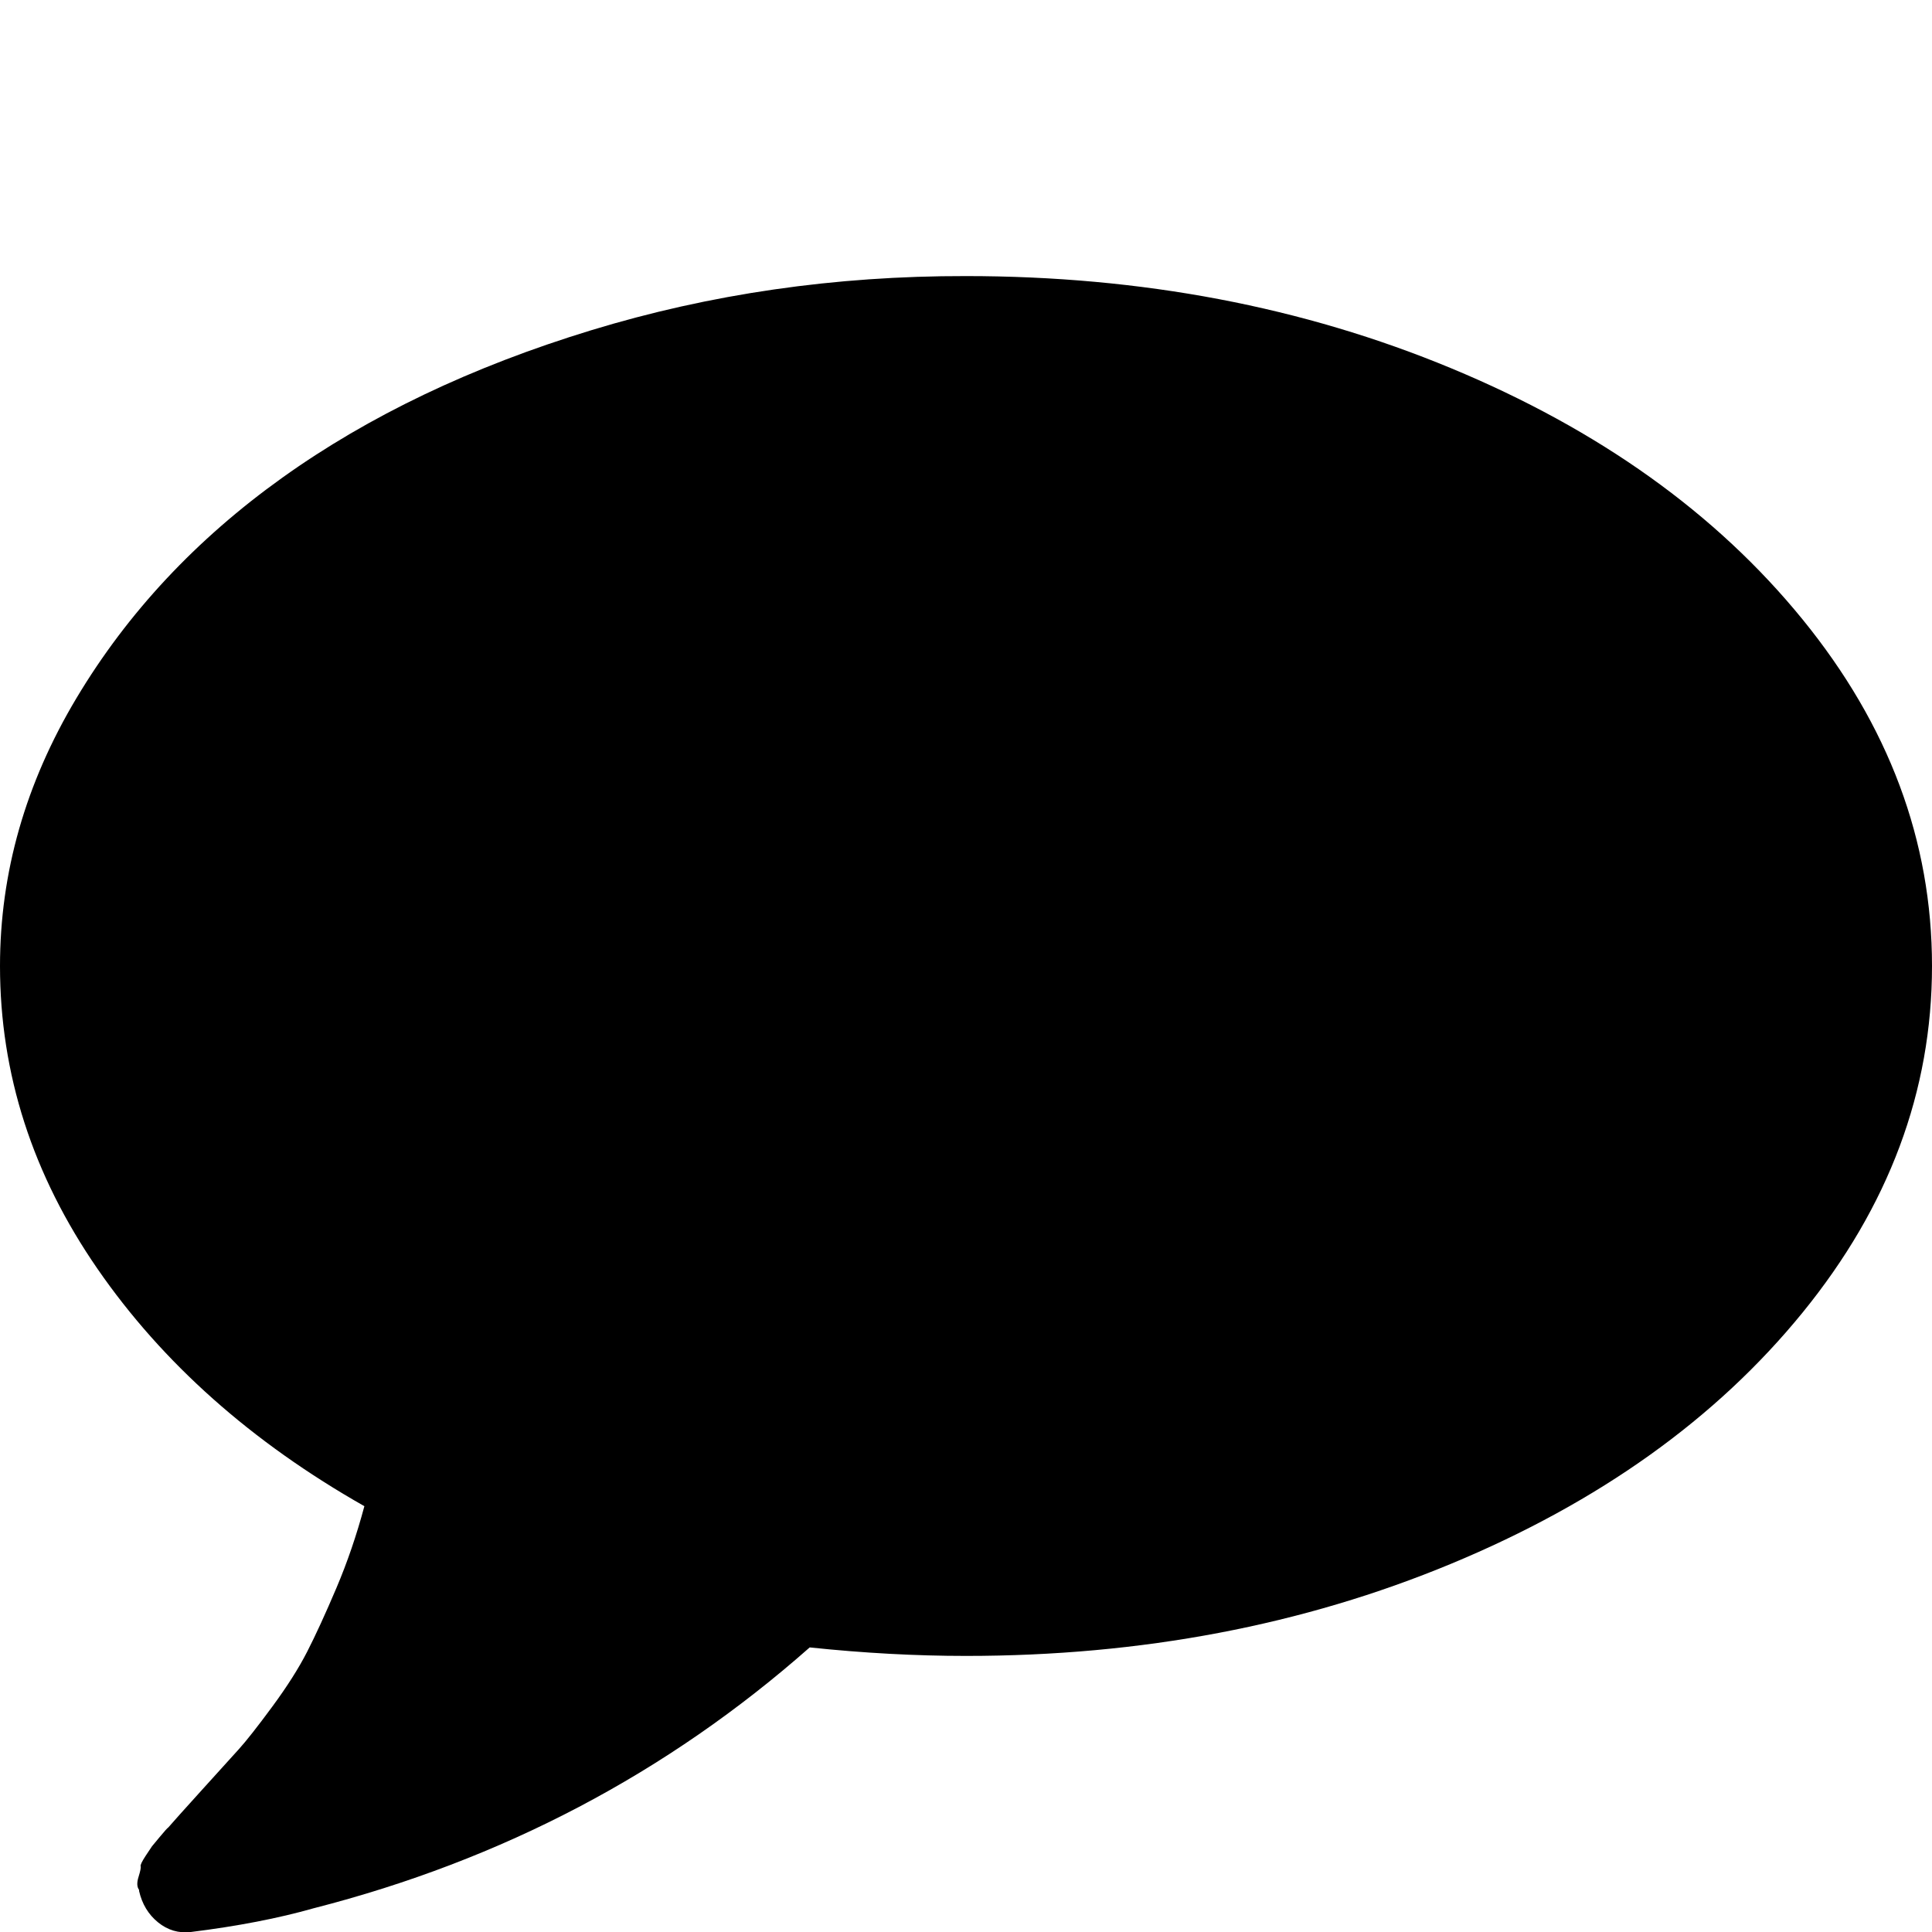
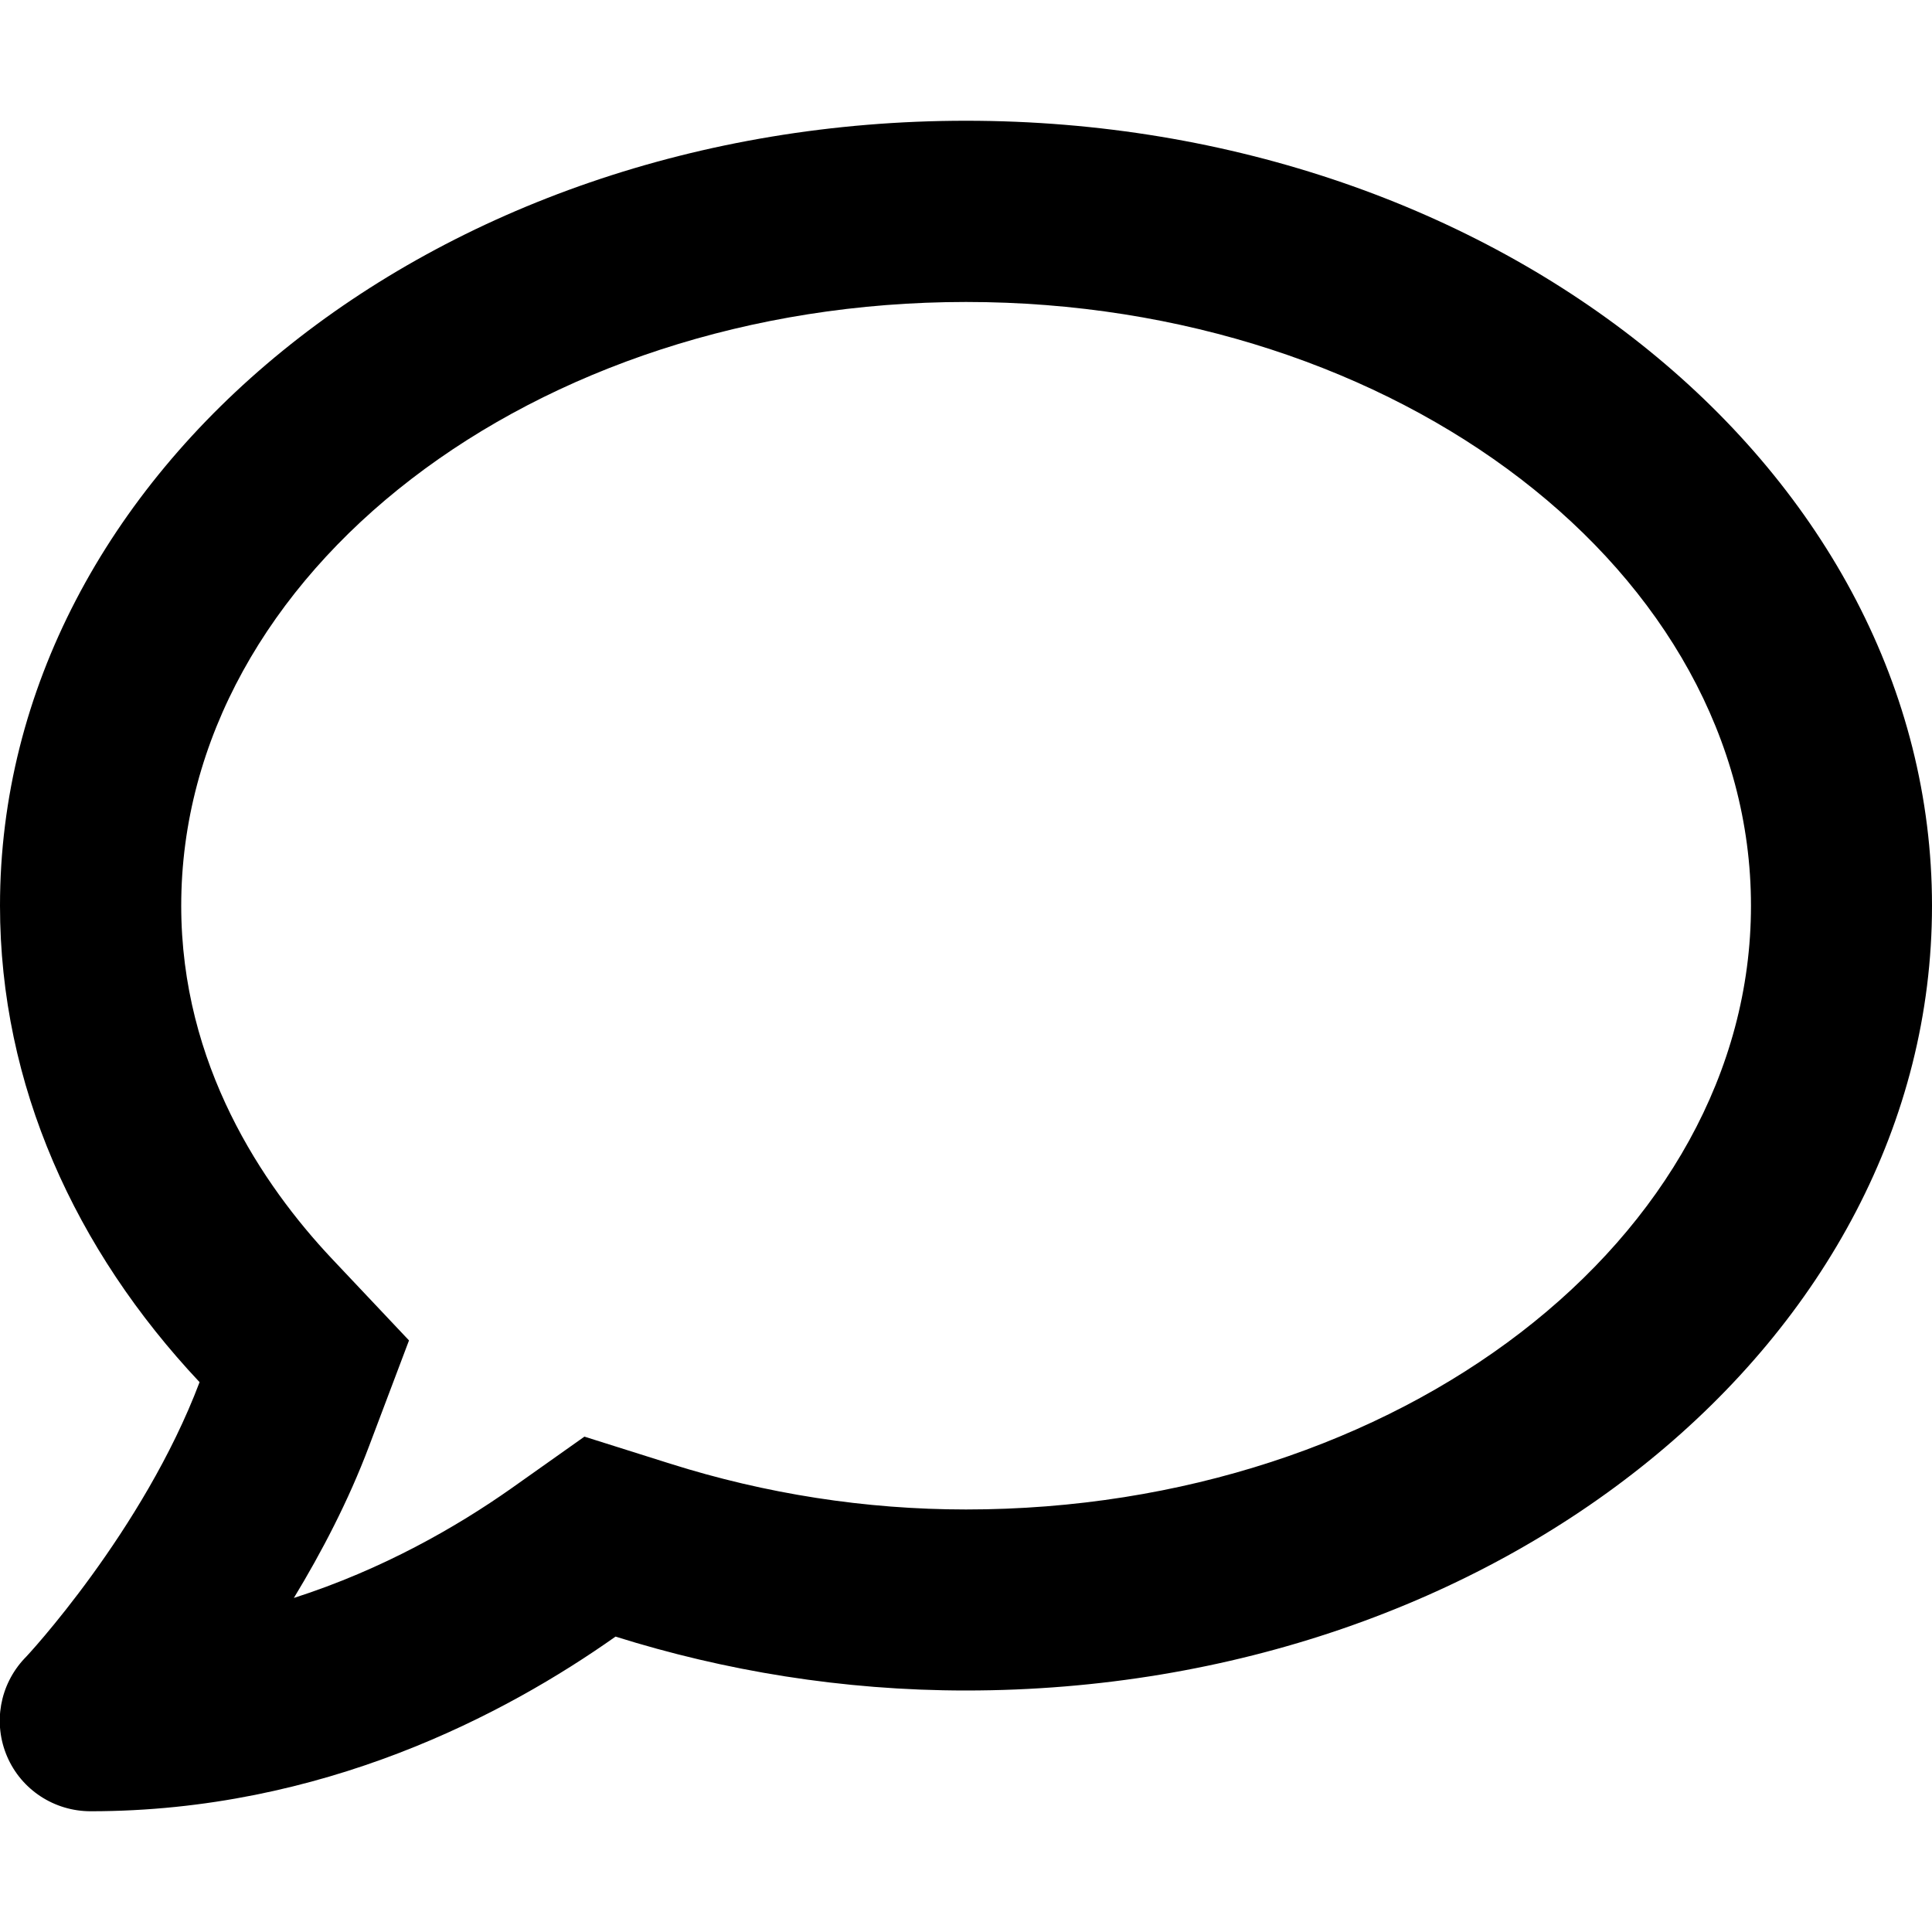
<svg xmlns="http://www.w3.org/2000/svg" height="1000" width="1000">
-   <path d="M1000 500q0 97.1 -67 179.4t-181.9 130T500 857.1q-39.1 0 -80.9 -4.4 -110.5 97.6 -256.7 135Q135 995.5 98.8 1000q-9.5 1.1 -17 -5T72 978.8v-.6q-1.7 -2.2 -.3 -6.7t1.1 -5.5 2.5 -5.3l3.4 -5.1t3.9 -4.7 4.5 -5q3.9 -4.5 17.3 -19.3t19.2 -21.2 17.3 -22T159 854.9 174.1 822t14.5 -42.4Q101 729.9 50.5 656.8T0 500Q0 427.5 39.6 361.3T146.2 247.2 305.8 171 500 142.9q136.2 0 251.1 47.7t181.9 130 67 179.4z" />
+   <path d="M500 62.5C223.8 62.5 0 244.3 0 468.8c0 92.9 38.9 178.1 103.3 246.6 -29.1 77 -89.6 142.2 -90.6 143C-.2 872.1 -3.7 892 3.7 909.2s24.4 28.3 43.2 28.3c120.1 0 214.8 -50.2 271.7 -90.4C375 864.8 435.9 875 500 875c276.2 0 500 -181.8 500 -406.2S776.2 62.5 500 62.5zm0 718.8c-52.1 0 -103.7 -8.1 -153.1 -23.7l-44.4 -14 -38 26.9c-28 19.7 -66.3 41.8 -112.4 56.6C166.4 803.5 180.3 777 191 748.6l20.7 -54.8 -40.2 -42.6C136.1 613.5 93.8 551.2 93.8 468.8 93.8 296.5 276 156.3 500 156.3s406.3 140.2 406.3 312.5S724 781.3 500 781.3z" />
</svg>
